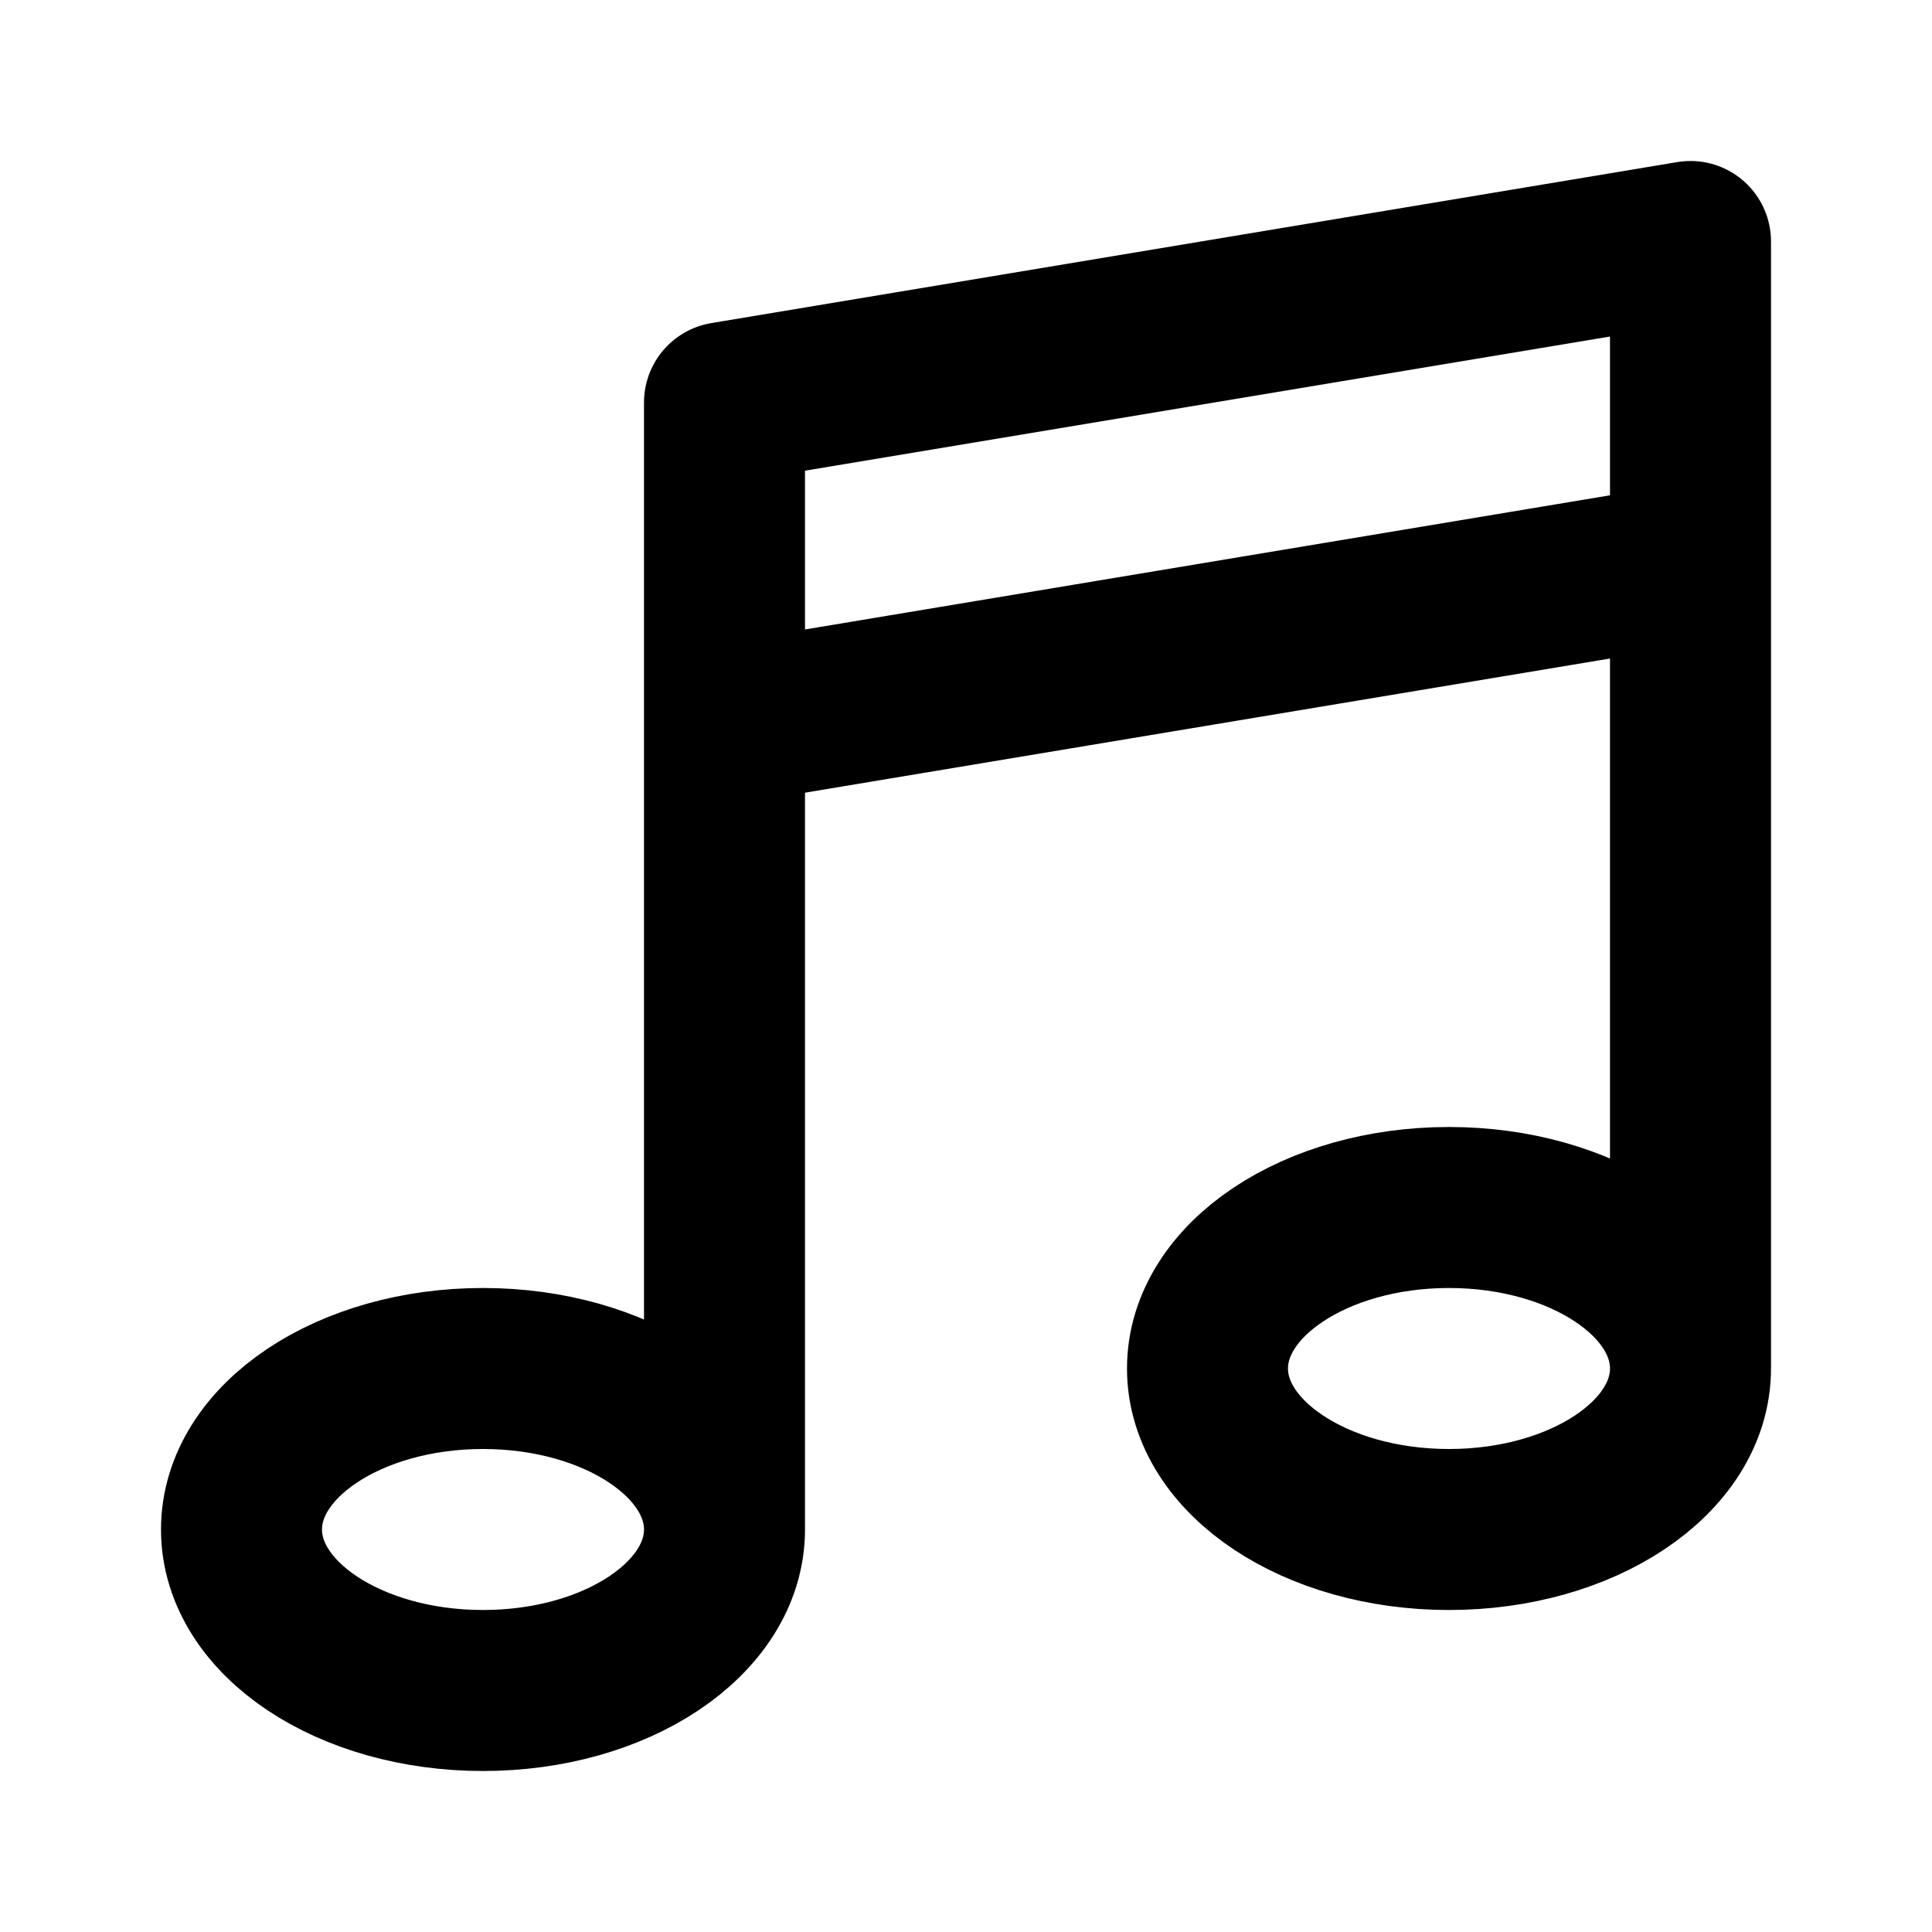
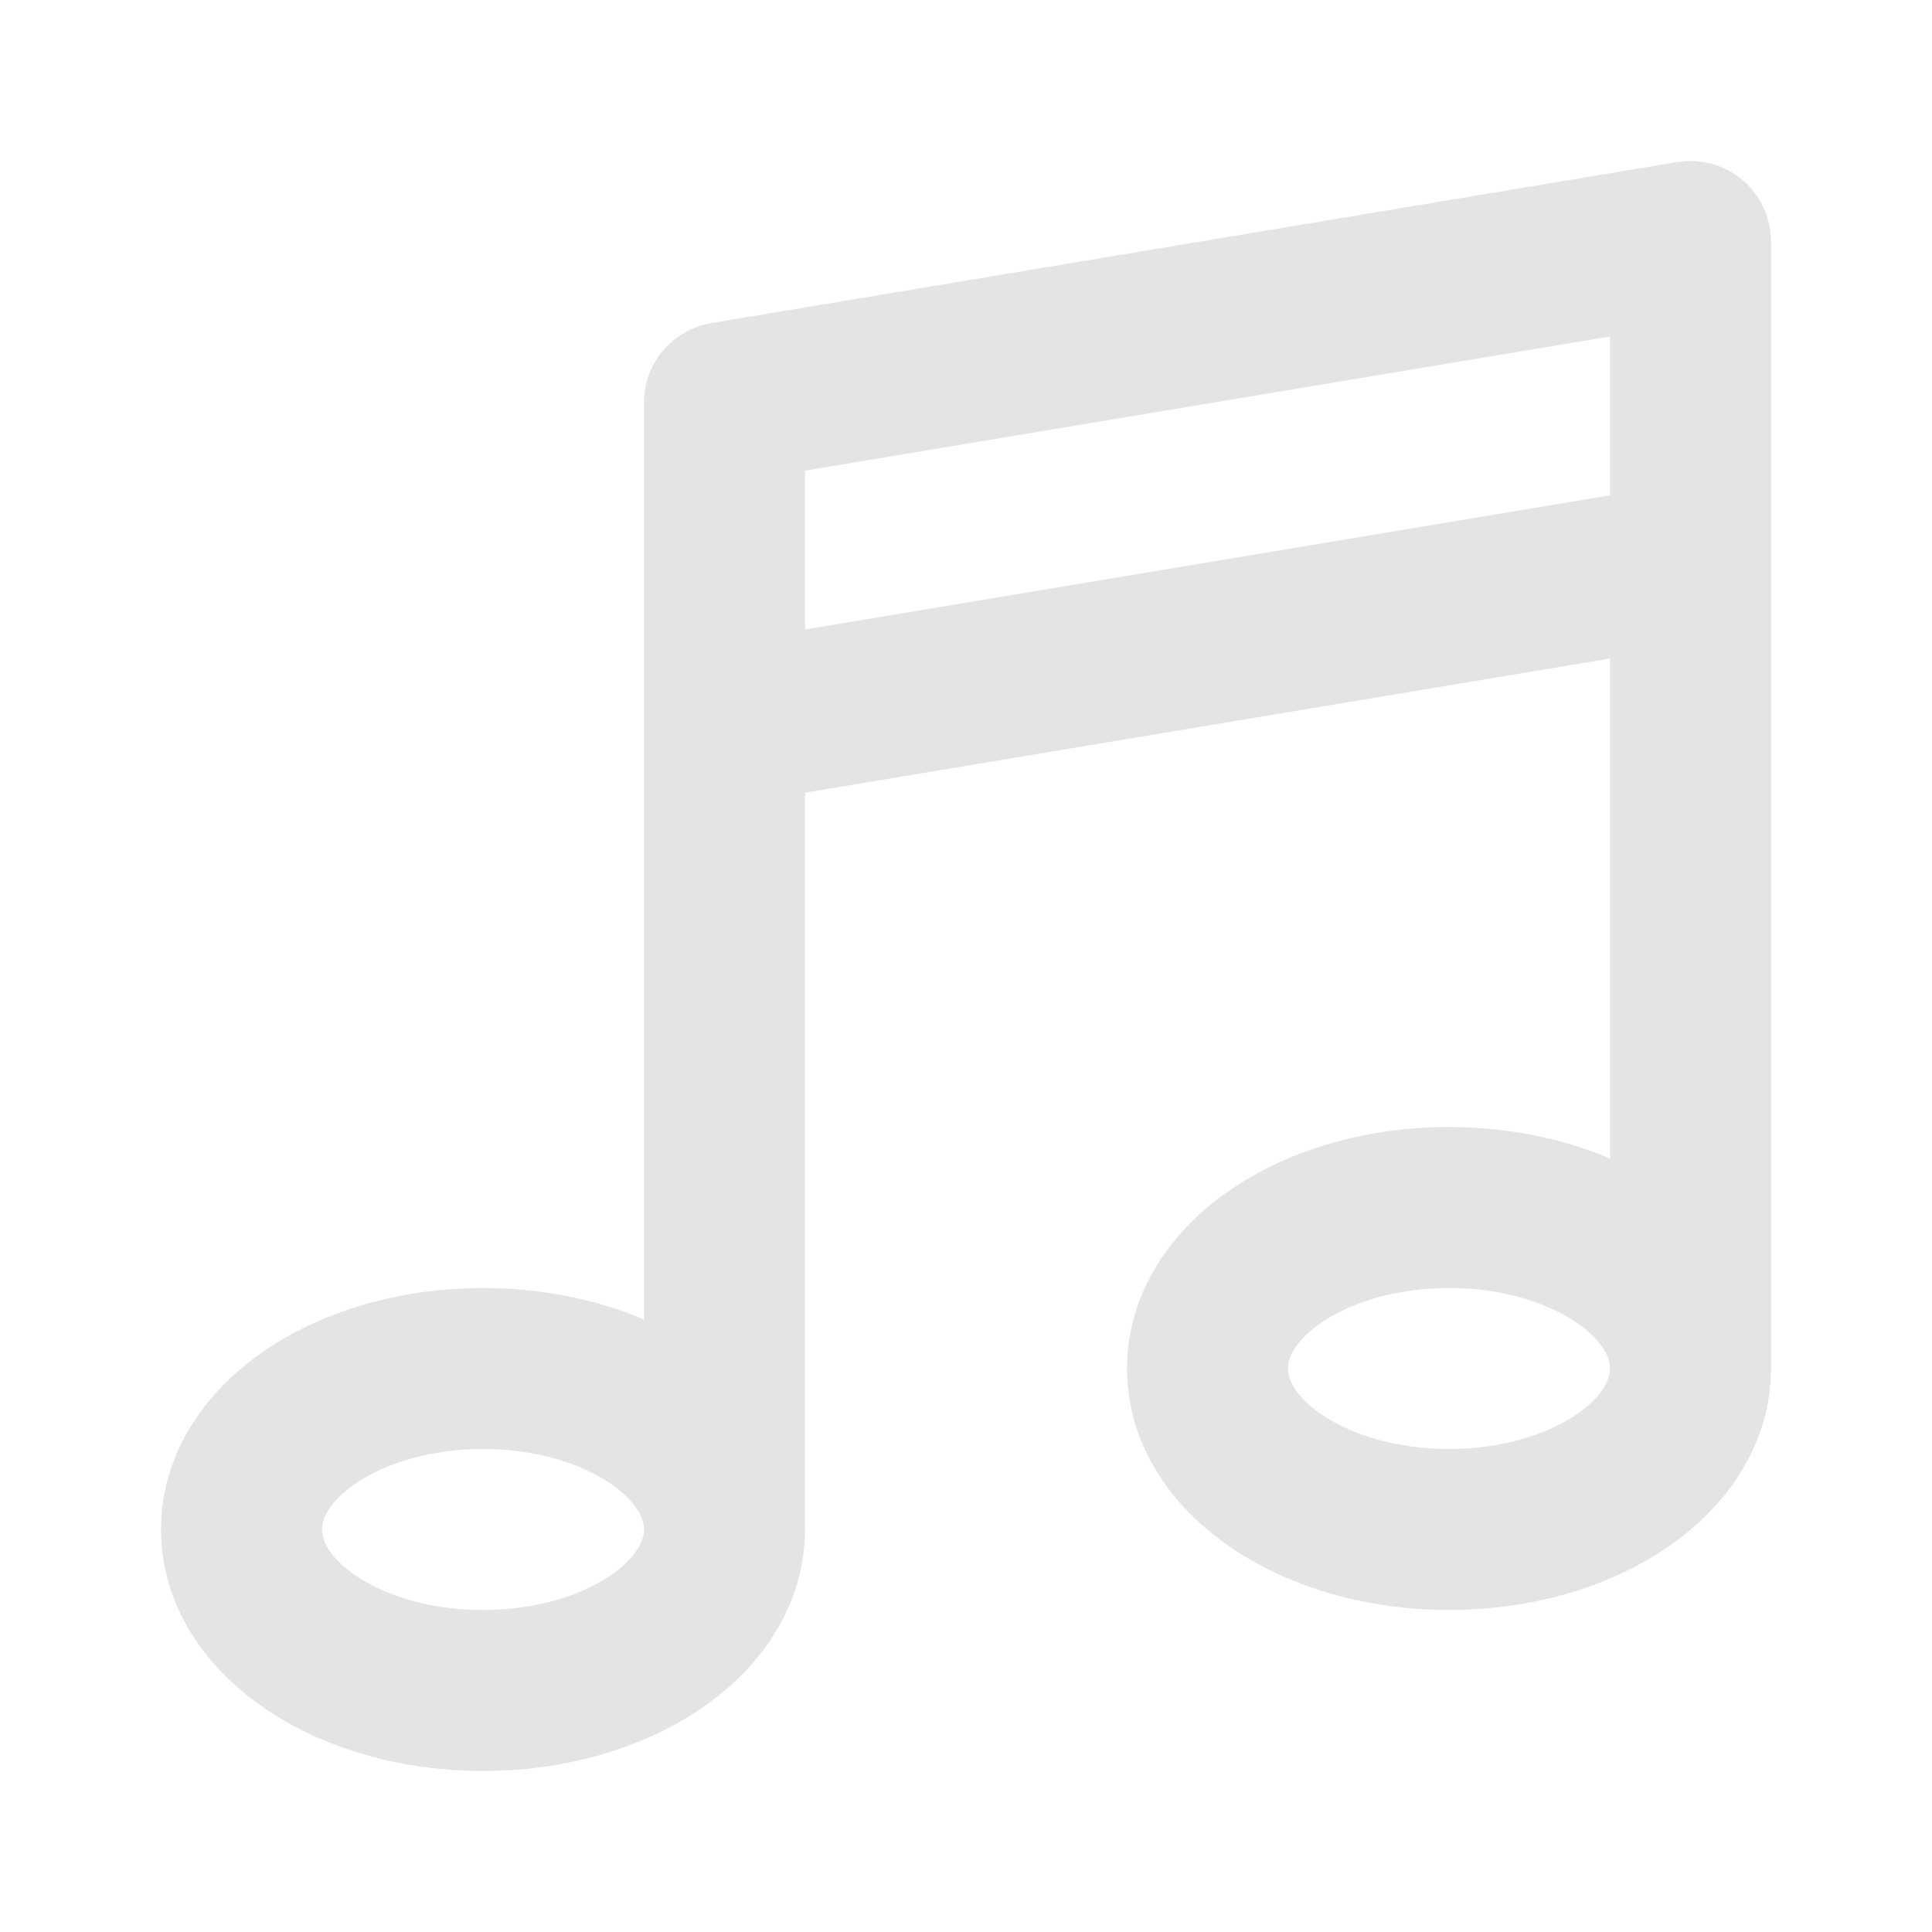
<svg xmlns="http://www.w3.org/2000/svg" width="800px" height="800px" viewBox="0 0 24 24" fill="none">
-   <path d="M9 19C9 20.105 7.657 21 6 21C4.343 21 3 20.105 3 19C3 17.895 4.343 17 6 17C7.657 17 9 17.895 9 19ZM9 19V5L21 3V17M21 17C21 18.105 19.657 19 18 19C16.343 19 15 18.105 15 17C15 15.895 16.343 15 18 15C19.657 15 21 15.895 21 17ZM9 9L21 7" stroke="#000000" stroke-width="2" stroke-linecap="round" stroke-linejoin="round" />
+   <path d="M9 19C9 20.105 7.657 21 6 21C4.343 21 3 20.105 3 19C3 17.895 4.343 17 6 17C7.657 17 9 17.895 9 19ZM9 19V5L21 3V17M21 17C21 18.105 19.657 19 18 19C16.343 19 15 18.105 15 17C15 15.895 16.343 15 18 15C19.657 15 21 15.895 21 17ZM9 9L21 7" stroke="#e4e4e4ff" stroke-width="2" stroke-linecap="round" stroke-linejoin="round" />
</svg>
